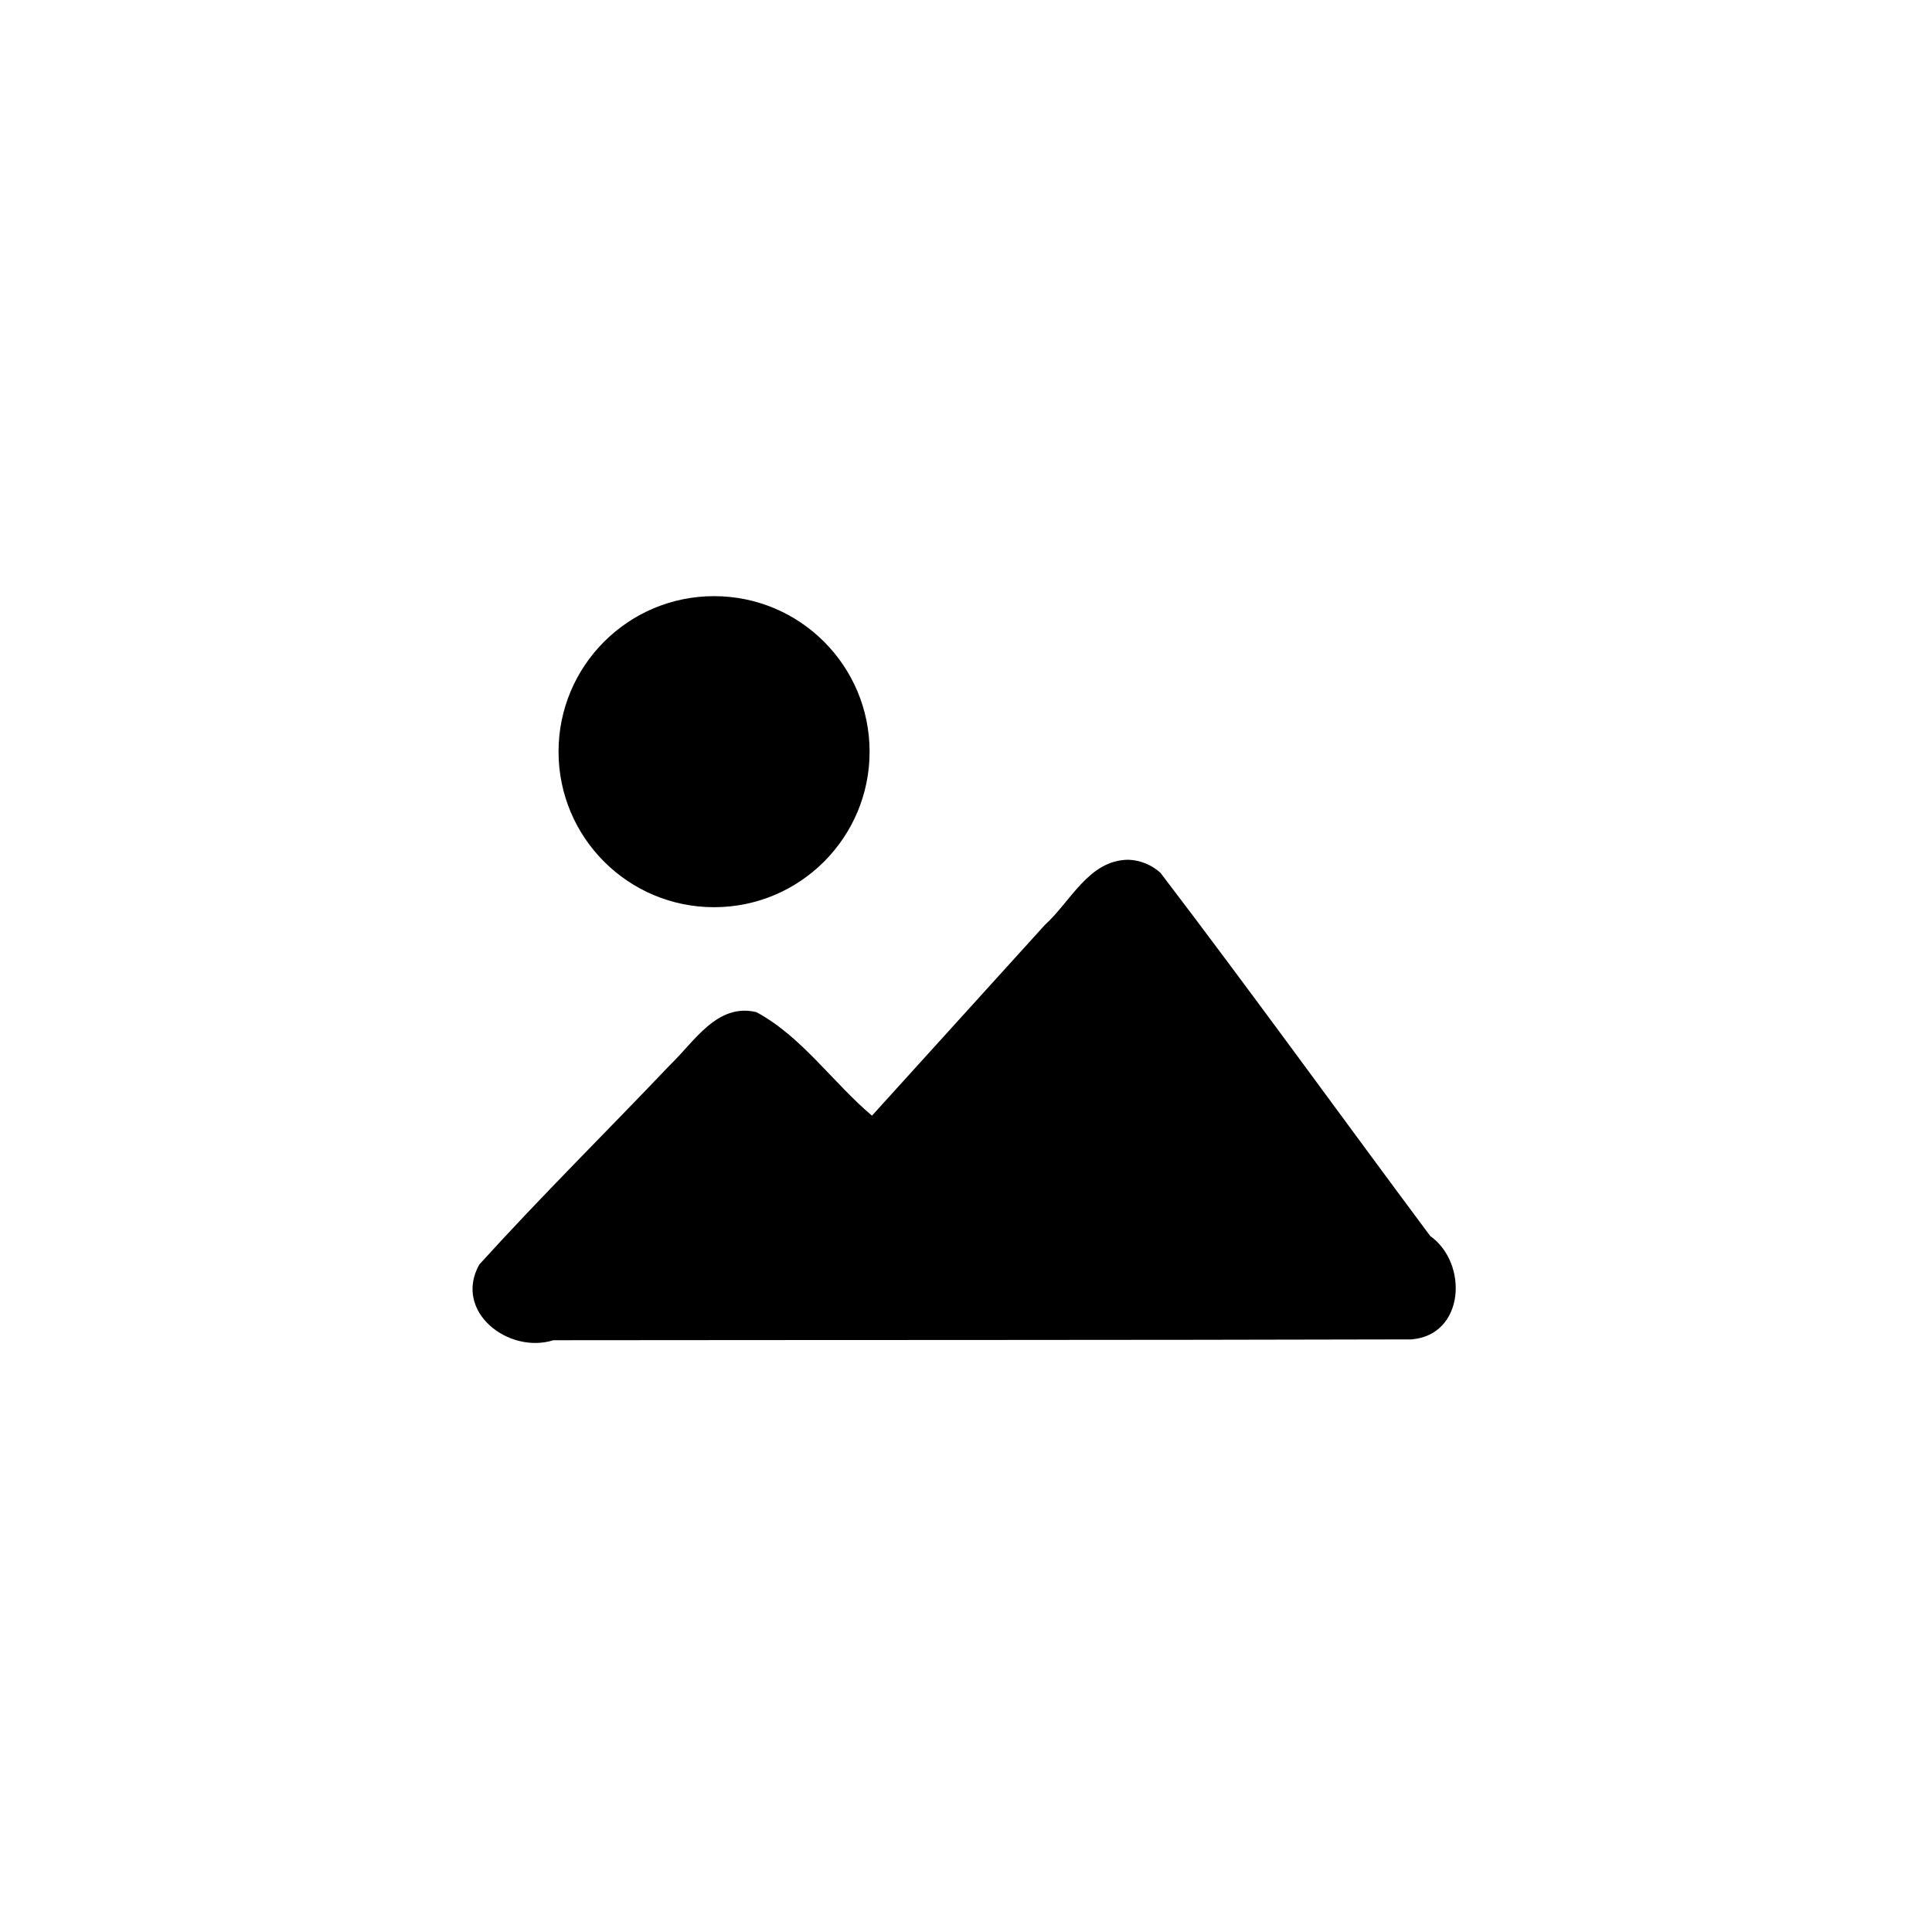
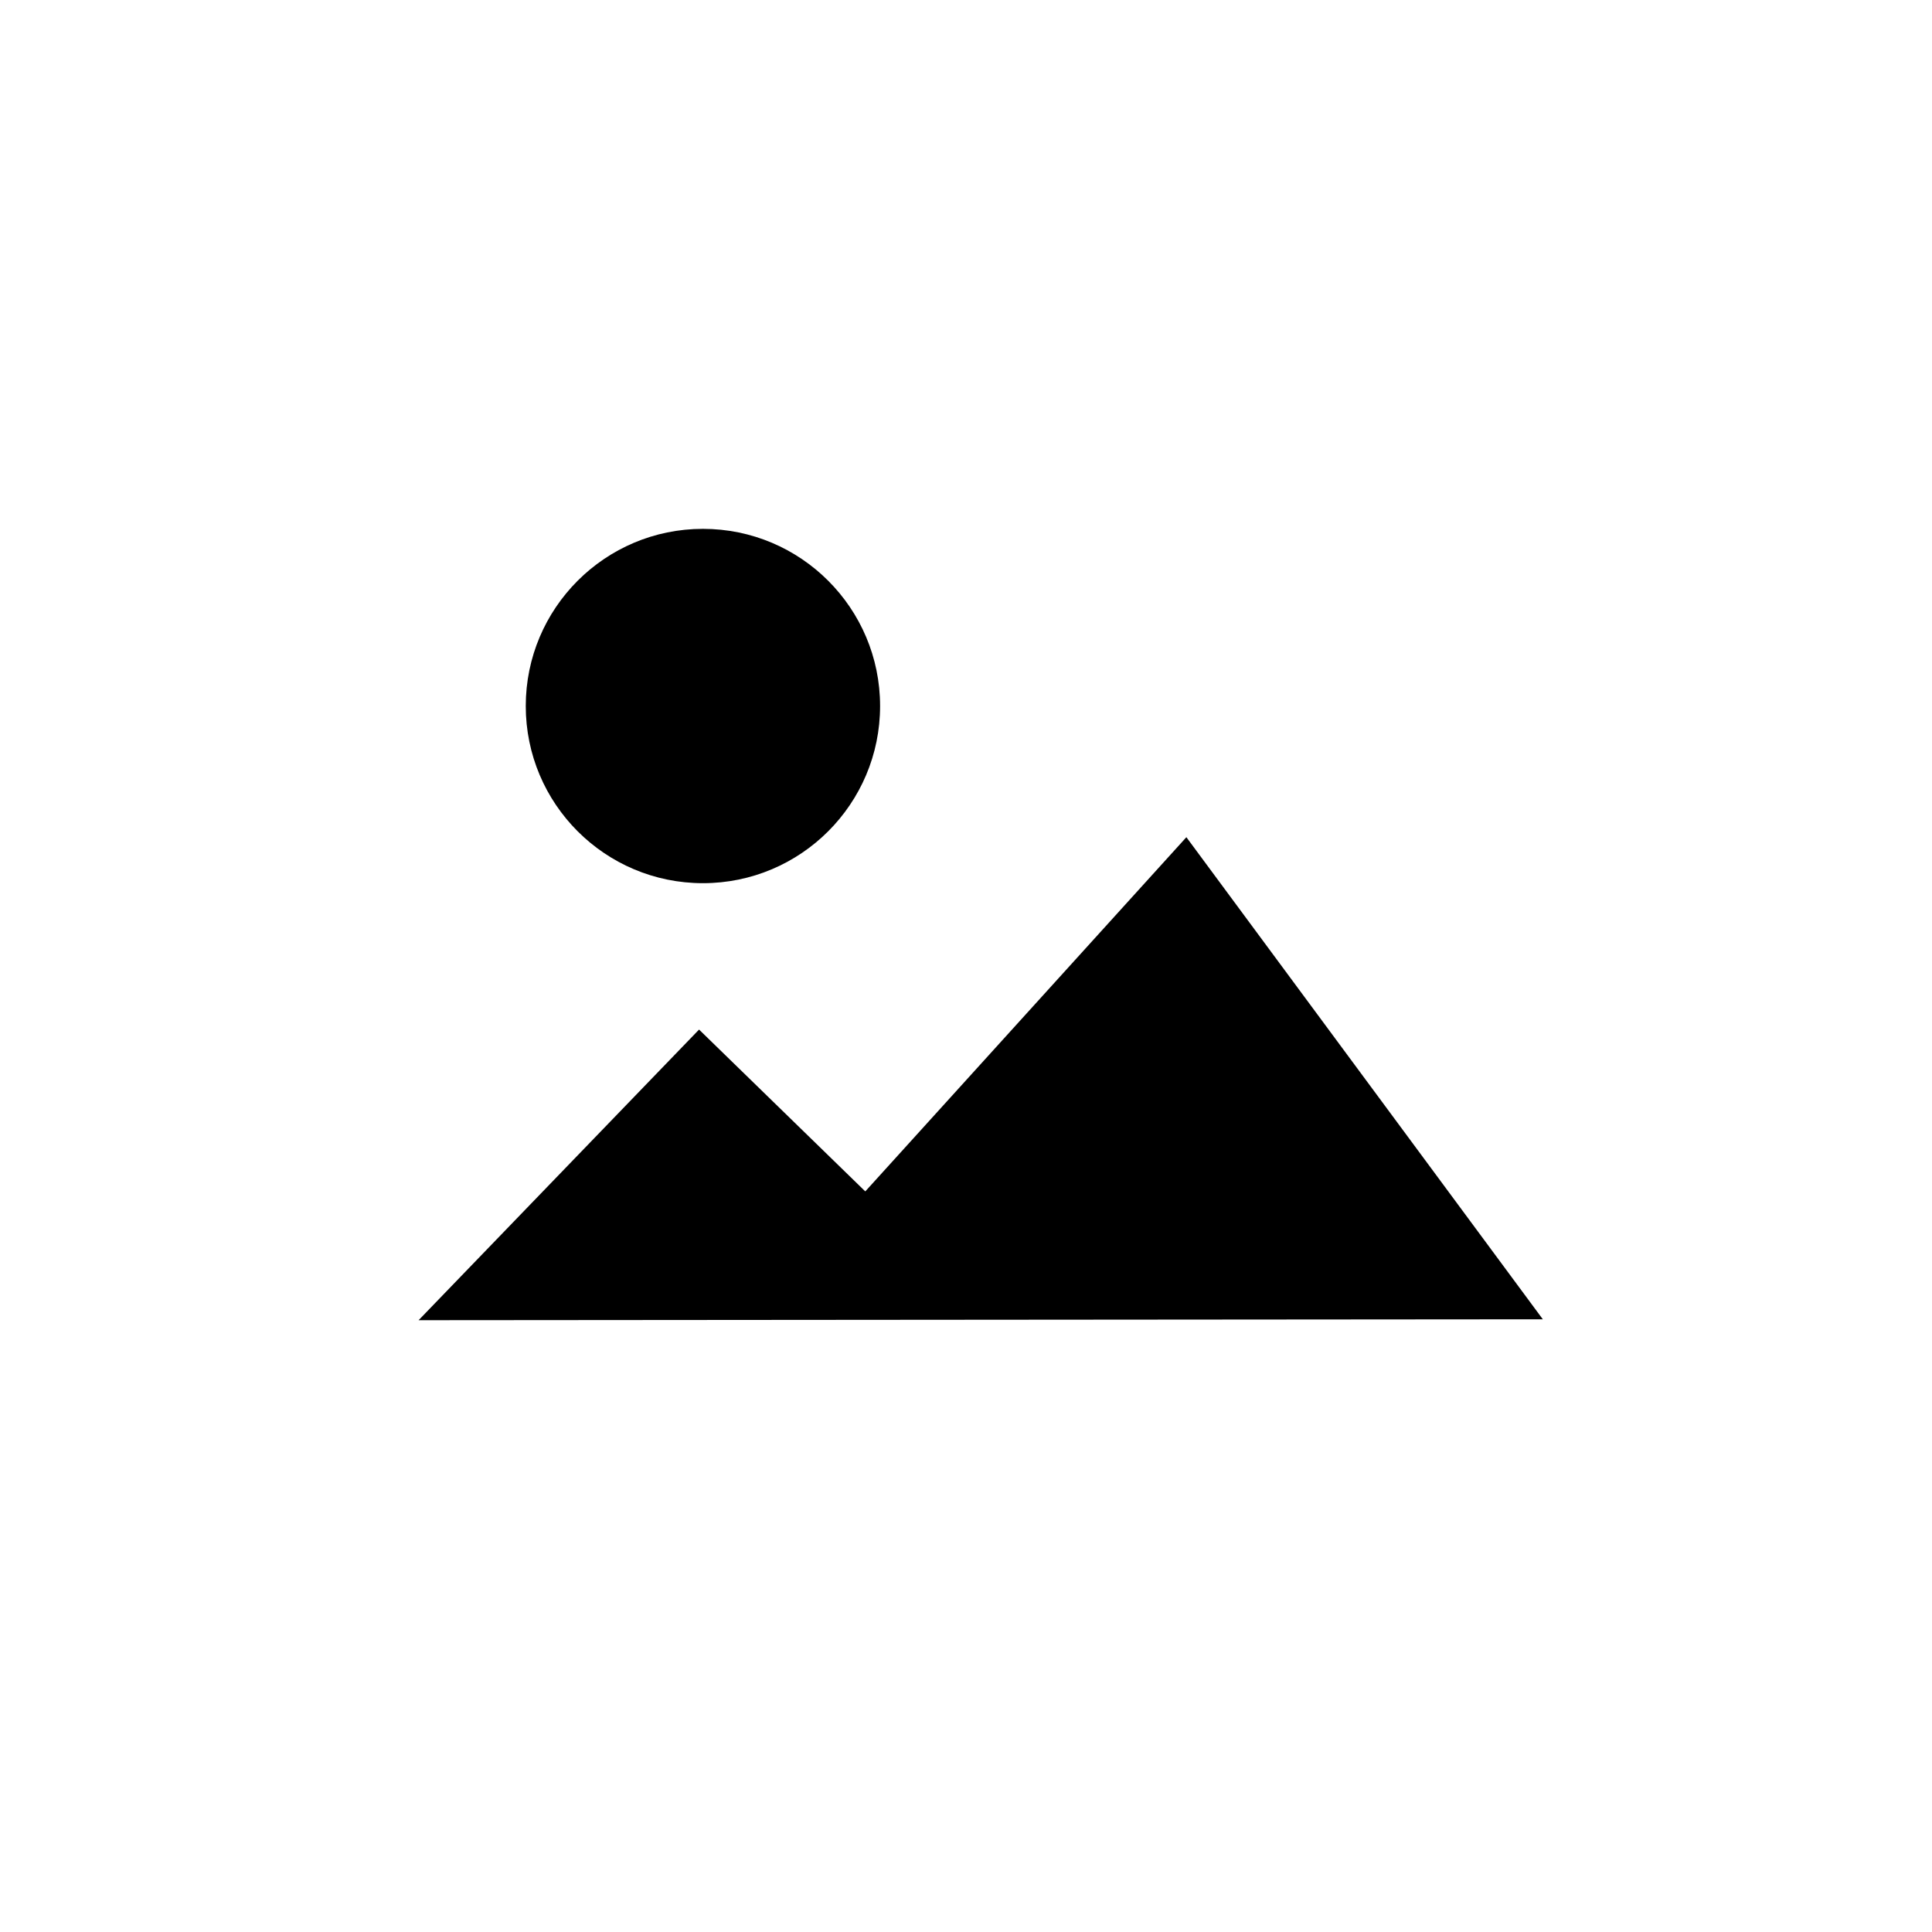
<svg xmlns="http://www.w3.org/2000/svg" width="30" height="30" version="1.1" id="svg814">
  <defs id="defs818" />
-   <path style="color:#000000;font-style:normal;font-variant:normal;font-weight:normal;font-stretch:normal;font-size:medium;line-height:normal;font-family:sans-serif;font-variant-ligatures:normal;font-variant-position:normal;font-variant-caps:normal;font-variant-numeric:normal;font-variant-alternates:normal;font-feature-settings:normal;text-indent:0;text-align:start;text-decoration:none;text-decoration-line:none;text-decoration-style:solid;text-decoration-color:#000000;letter-spacing:normal;word-spacing:normal;text-transform:none;writing-mode:lr-tb;direction:ltr;text-orientation:mixed;dominant-baseline:auto;baseline-shift:baseline;text-anchor:start;white-space:normal;shape-padding:0;clip-rule:nonzero;display:inline;overflow:visible;visibility:visible;opacity:1;isolation:auto;mix-blend-mode:normal;color-interpolation:sRGB;color-interpolation-filters:linearRGB;solid-color:#000000;solid-opacity:1;vector-effect:none;fill-opacity:1;fill-rule:nonzero;stroke:none;stroke-width:1.571;stroke-linecap:butt;stroke-linejoin:round;stroke-miterlimit:4;stroke-dasharray:none;stroke-dashoffset:0;stroke-opacity:1;color-rendering:auto;image-rendering:auto;shape-rendering:auto;text-rendering:auto;enable-background:accumulate" d="M 17.518,13.35 C 16.904,13.358 16.627,13.999 16.224,14.363 15.33,15.35 14.435,16.337 13.54,17.324 12.929,16.808 12.45,16.095 11.744,15.716 11.134,15.571 10.781,16.177 10.405,16.536 9.42,17.572 8.401,18.578 7.442,19.636 7.036,20.367 7.895,21.03 8.593,20.811 13.035,20.806 17.477,20.81 21.92,20.798 22.747,20.727 22.802,19.615 22.208,19.192 20.809,17.314 19.438,15.413 18.019,13.552 17.882,13.429 17.702,13.355 17.518,13.35 Z" id="path827" />
+   <path style="opacity:1;fill-opacity:1;stroke:none;stroke-width:2.231;stroke-linejoin:round;stroke-miterlimit:4;stroke-dasharray:none;stroke-opacity:1" d="M 18.422,13 13.436,18.5 10.855,15.987 6.5,20.5 V 20.5 L 23.957,20.486 Z" id="path902" />
  <circle style="opacity:1;fill:#000000;fill-opacity:1;stroke:none;stroke-width:1.98;stroke-linejoin:round;stroke-miterlimit:4;stroke-dasharray:none;stroke-opacity:1" id="path839-5" cx="106.804" cy="48.43" r="0" />
-   <circle style="opacity:1;fill-opacity:1;stroke:none;stroke-width:0.61;stroke-linejoin:round;stroke-miterlimit:4;stroke-dasharray:none;stroke-opacity:1" id="path839-8" cx="11.088" cy="11.672" r="2.415" />
+   <circle style="opacity:1;fill-opacity:1;stroke:none;stroke-width:0.695;stroke-linejoin:round;stroke-miterlimit:4;stroke-dasharray:none;stroke-opacity:1" id="path839-8" cx="10.915" cy="10.963" r="2.751" />
</svg>
